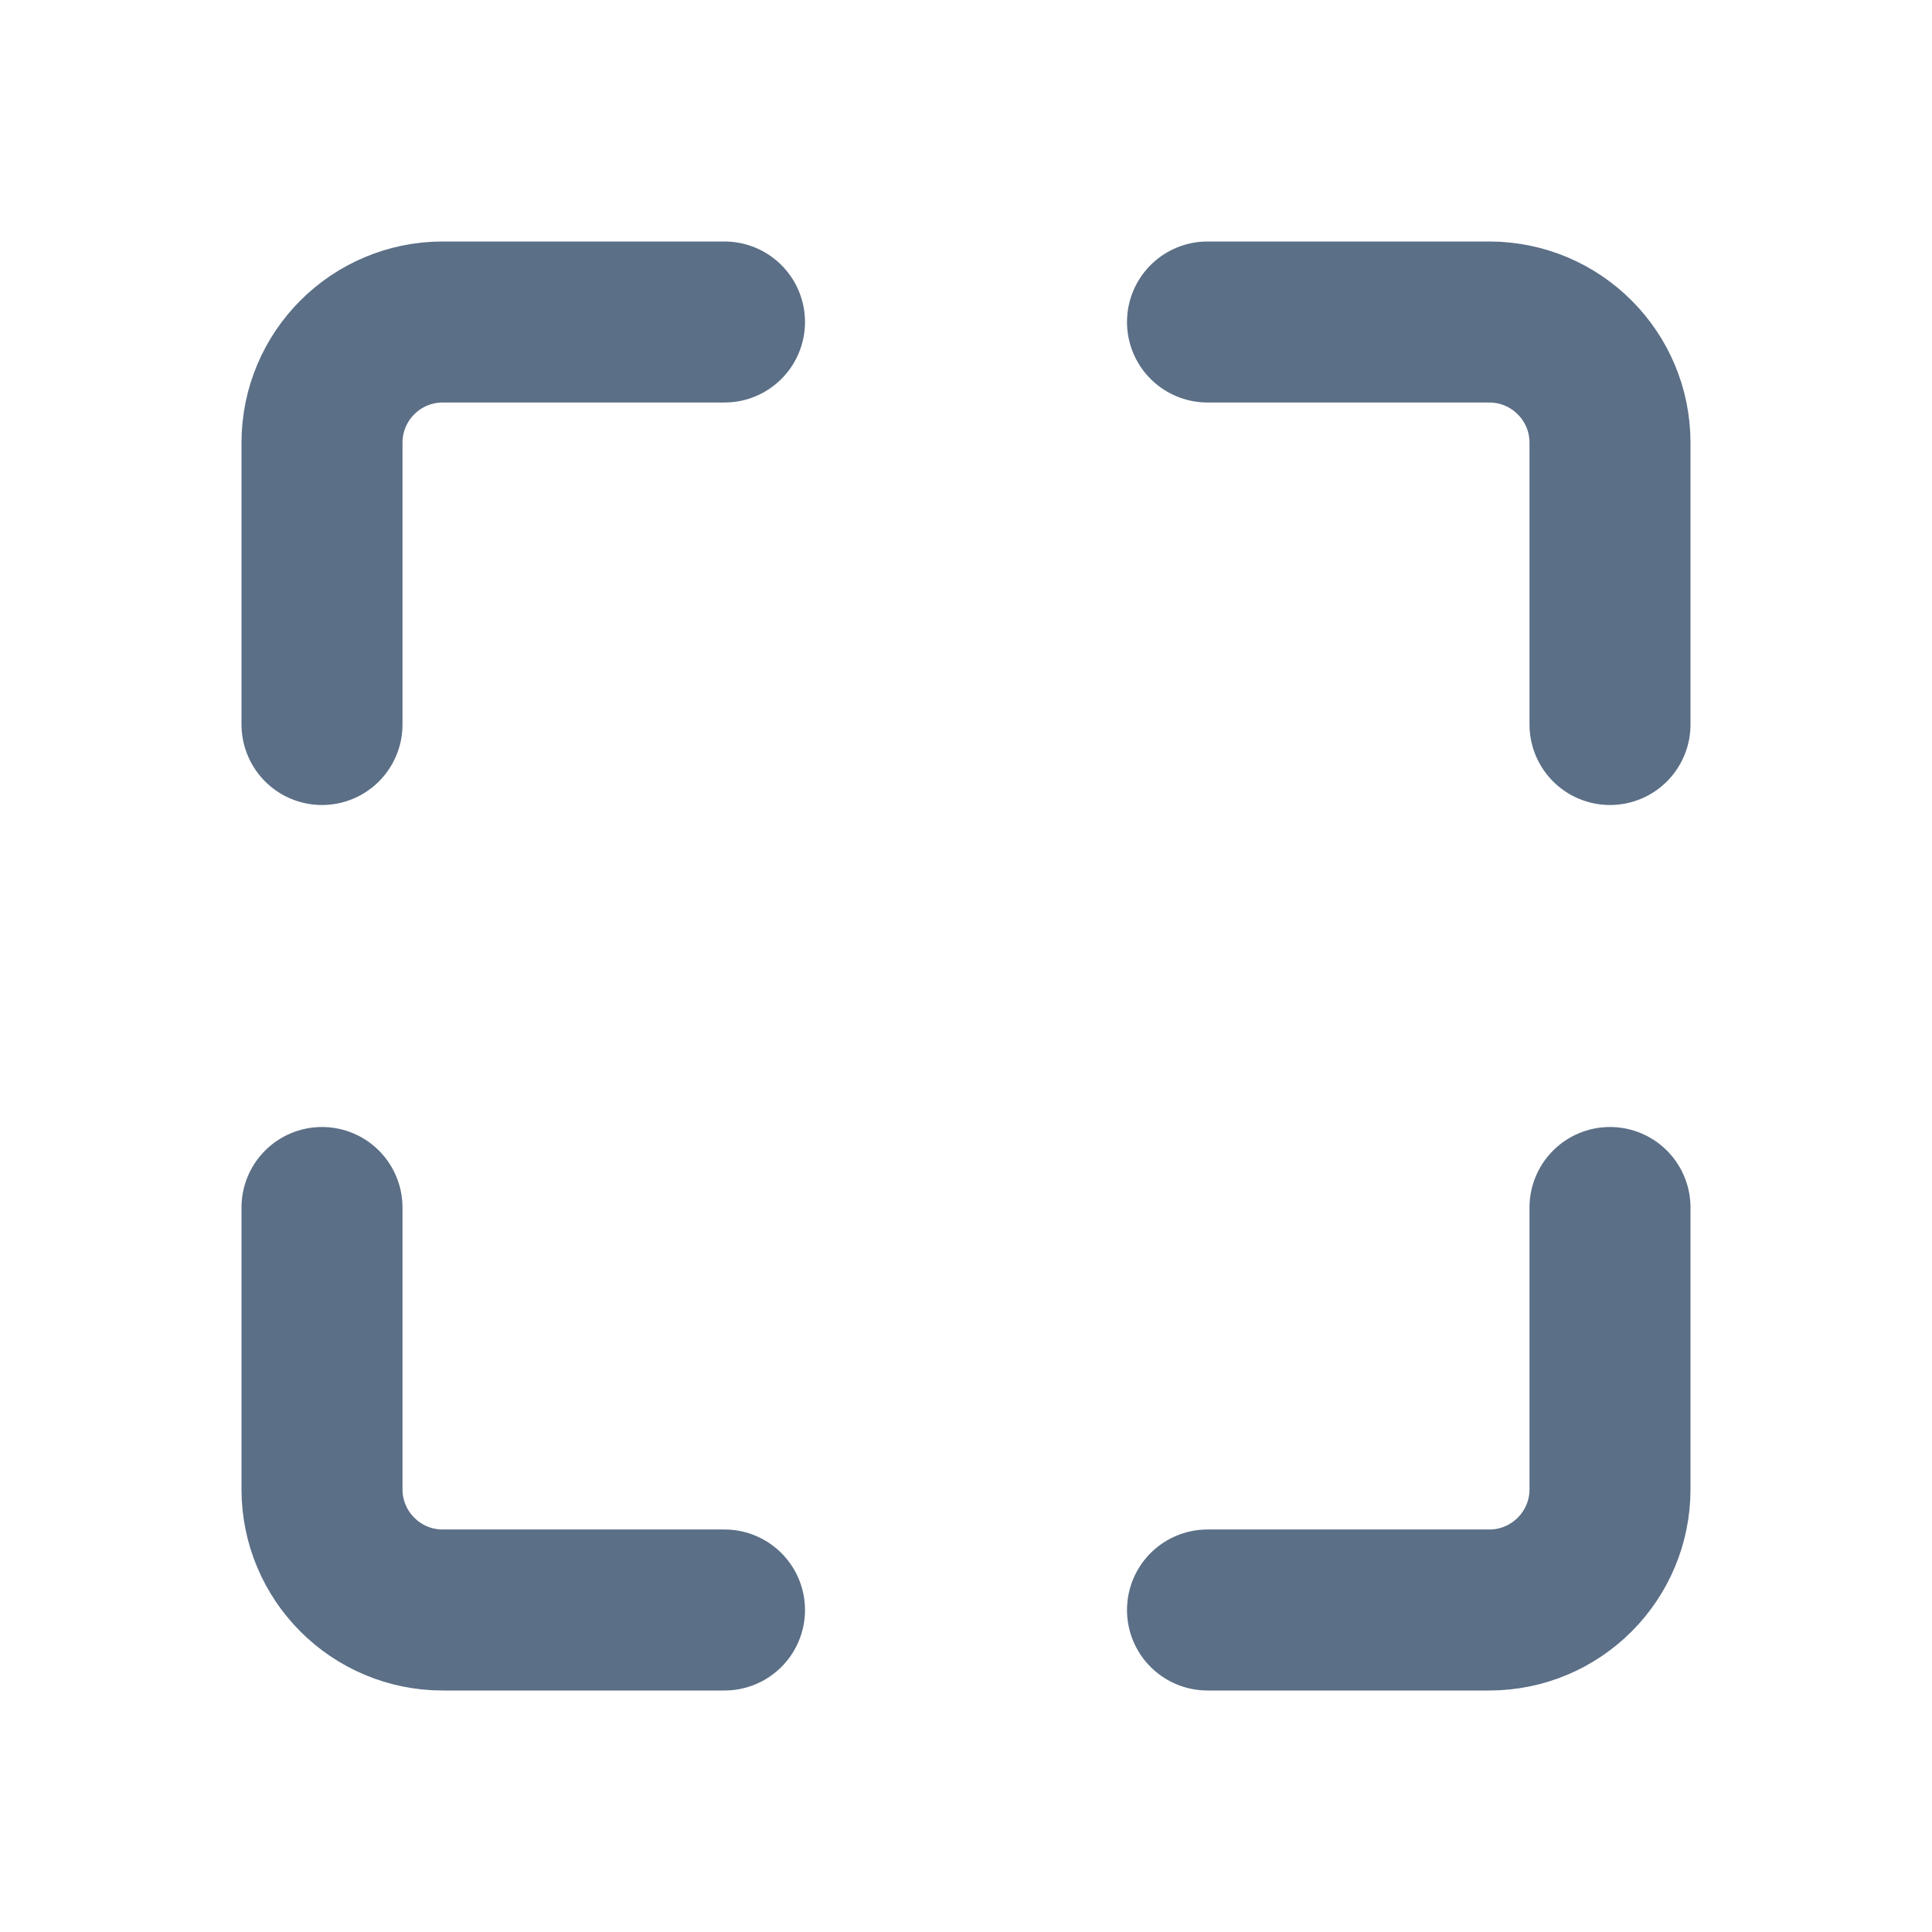
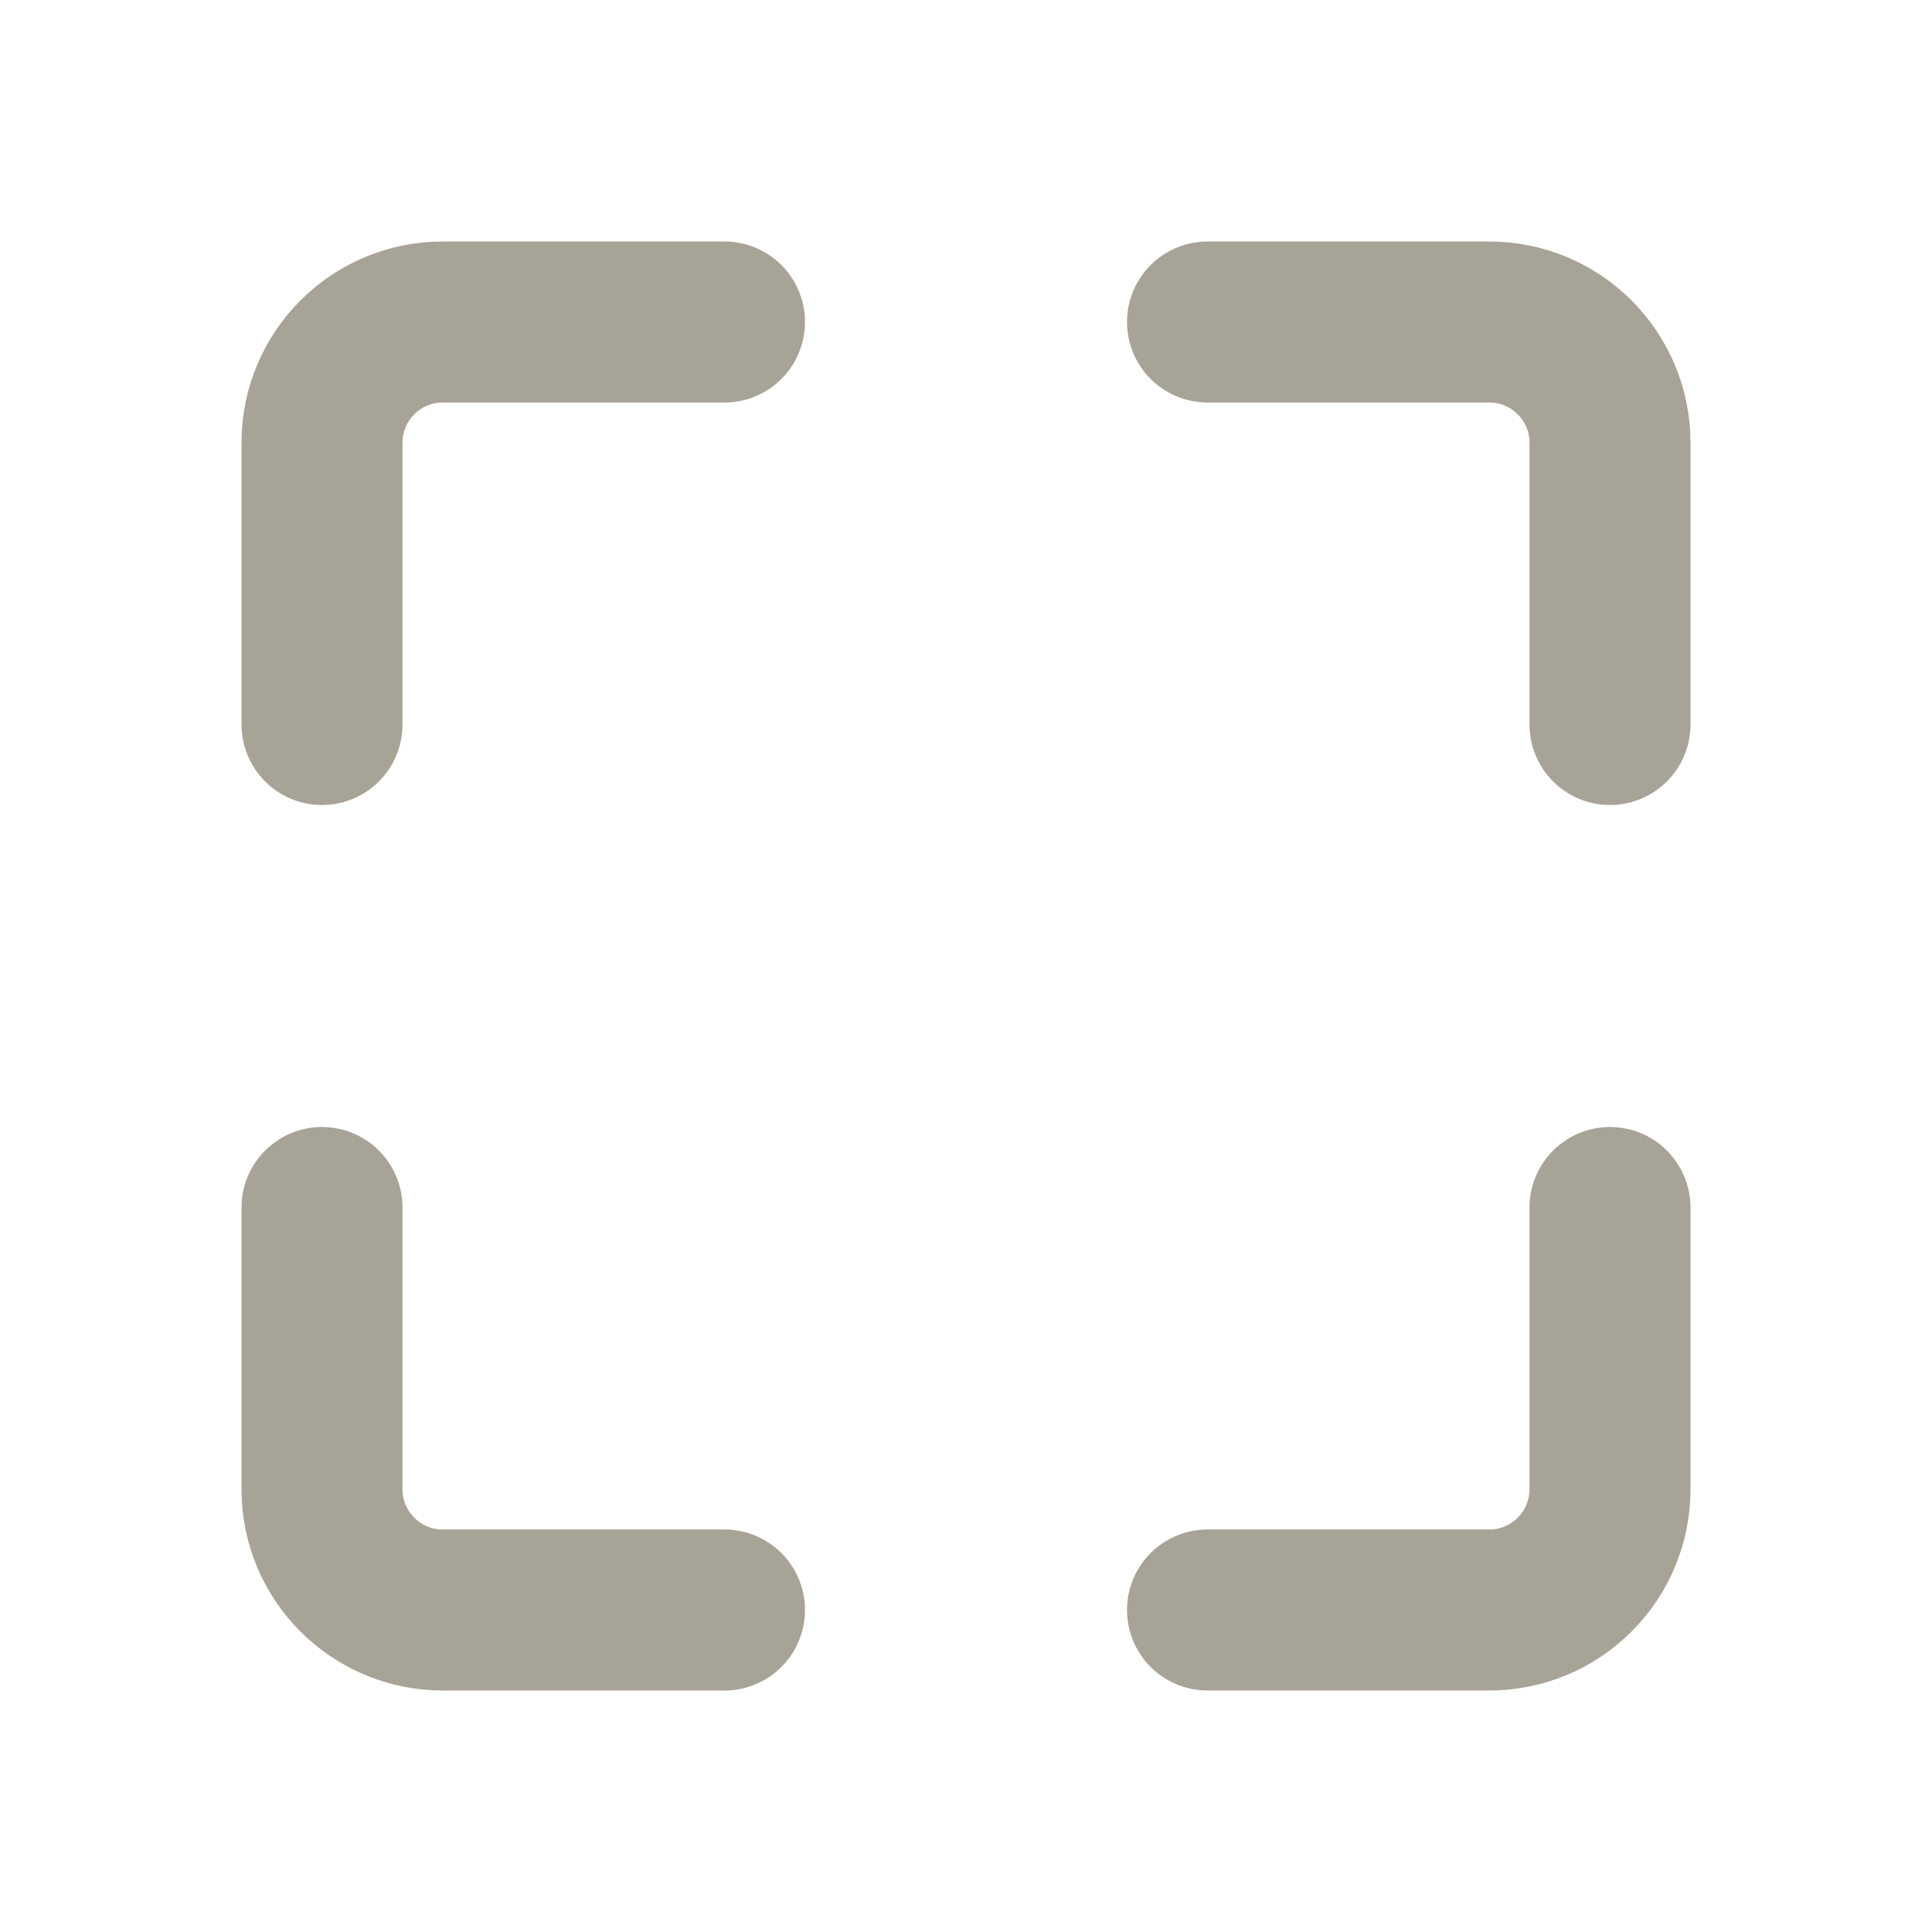
<svg xmlns="http://www.w3.org/2000/svg" viewBox="0 0 24 24">
-   <g fill="none" stroke="#5b6f86" stroke-width="2" stroke-linecap="round" stroke-linejoin="round">
+   <g fill="none" stroke="#a8a397" stroke-width="2" stroke-linecap="round" stroke-linejoin="round">
    <path d="M4 9V5.5A1.5 1.5 0 0 1 5.5 4H9M15 4h3.5A1.5 1.5 0 0 1 20 5.5V9M20 15v3.5a1.5 1.5 0 0 1-1.5 1.5H15M9 20H5.5A1.5 1.5 0 0 1 4 18.5V15" />
  </g>
</svg>
